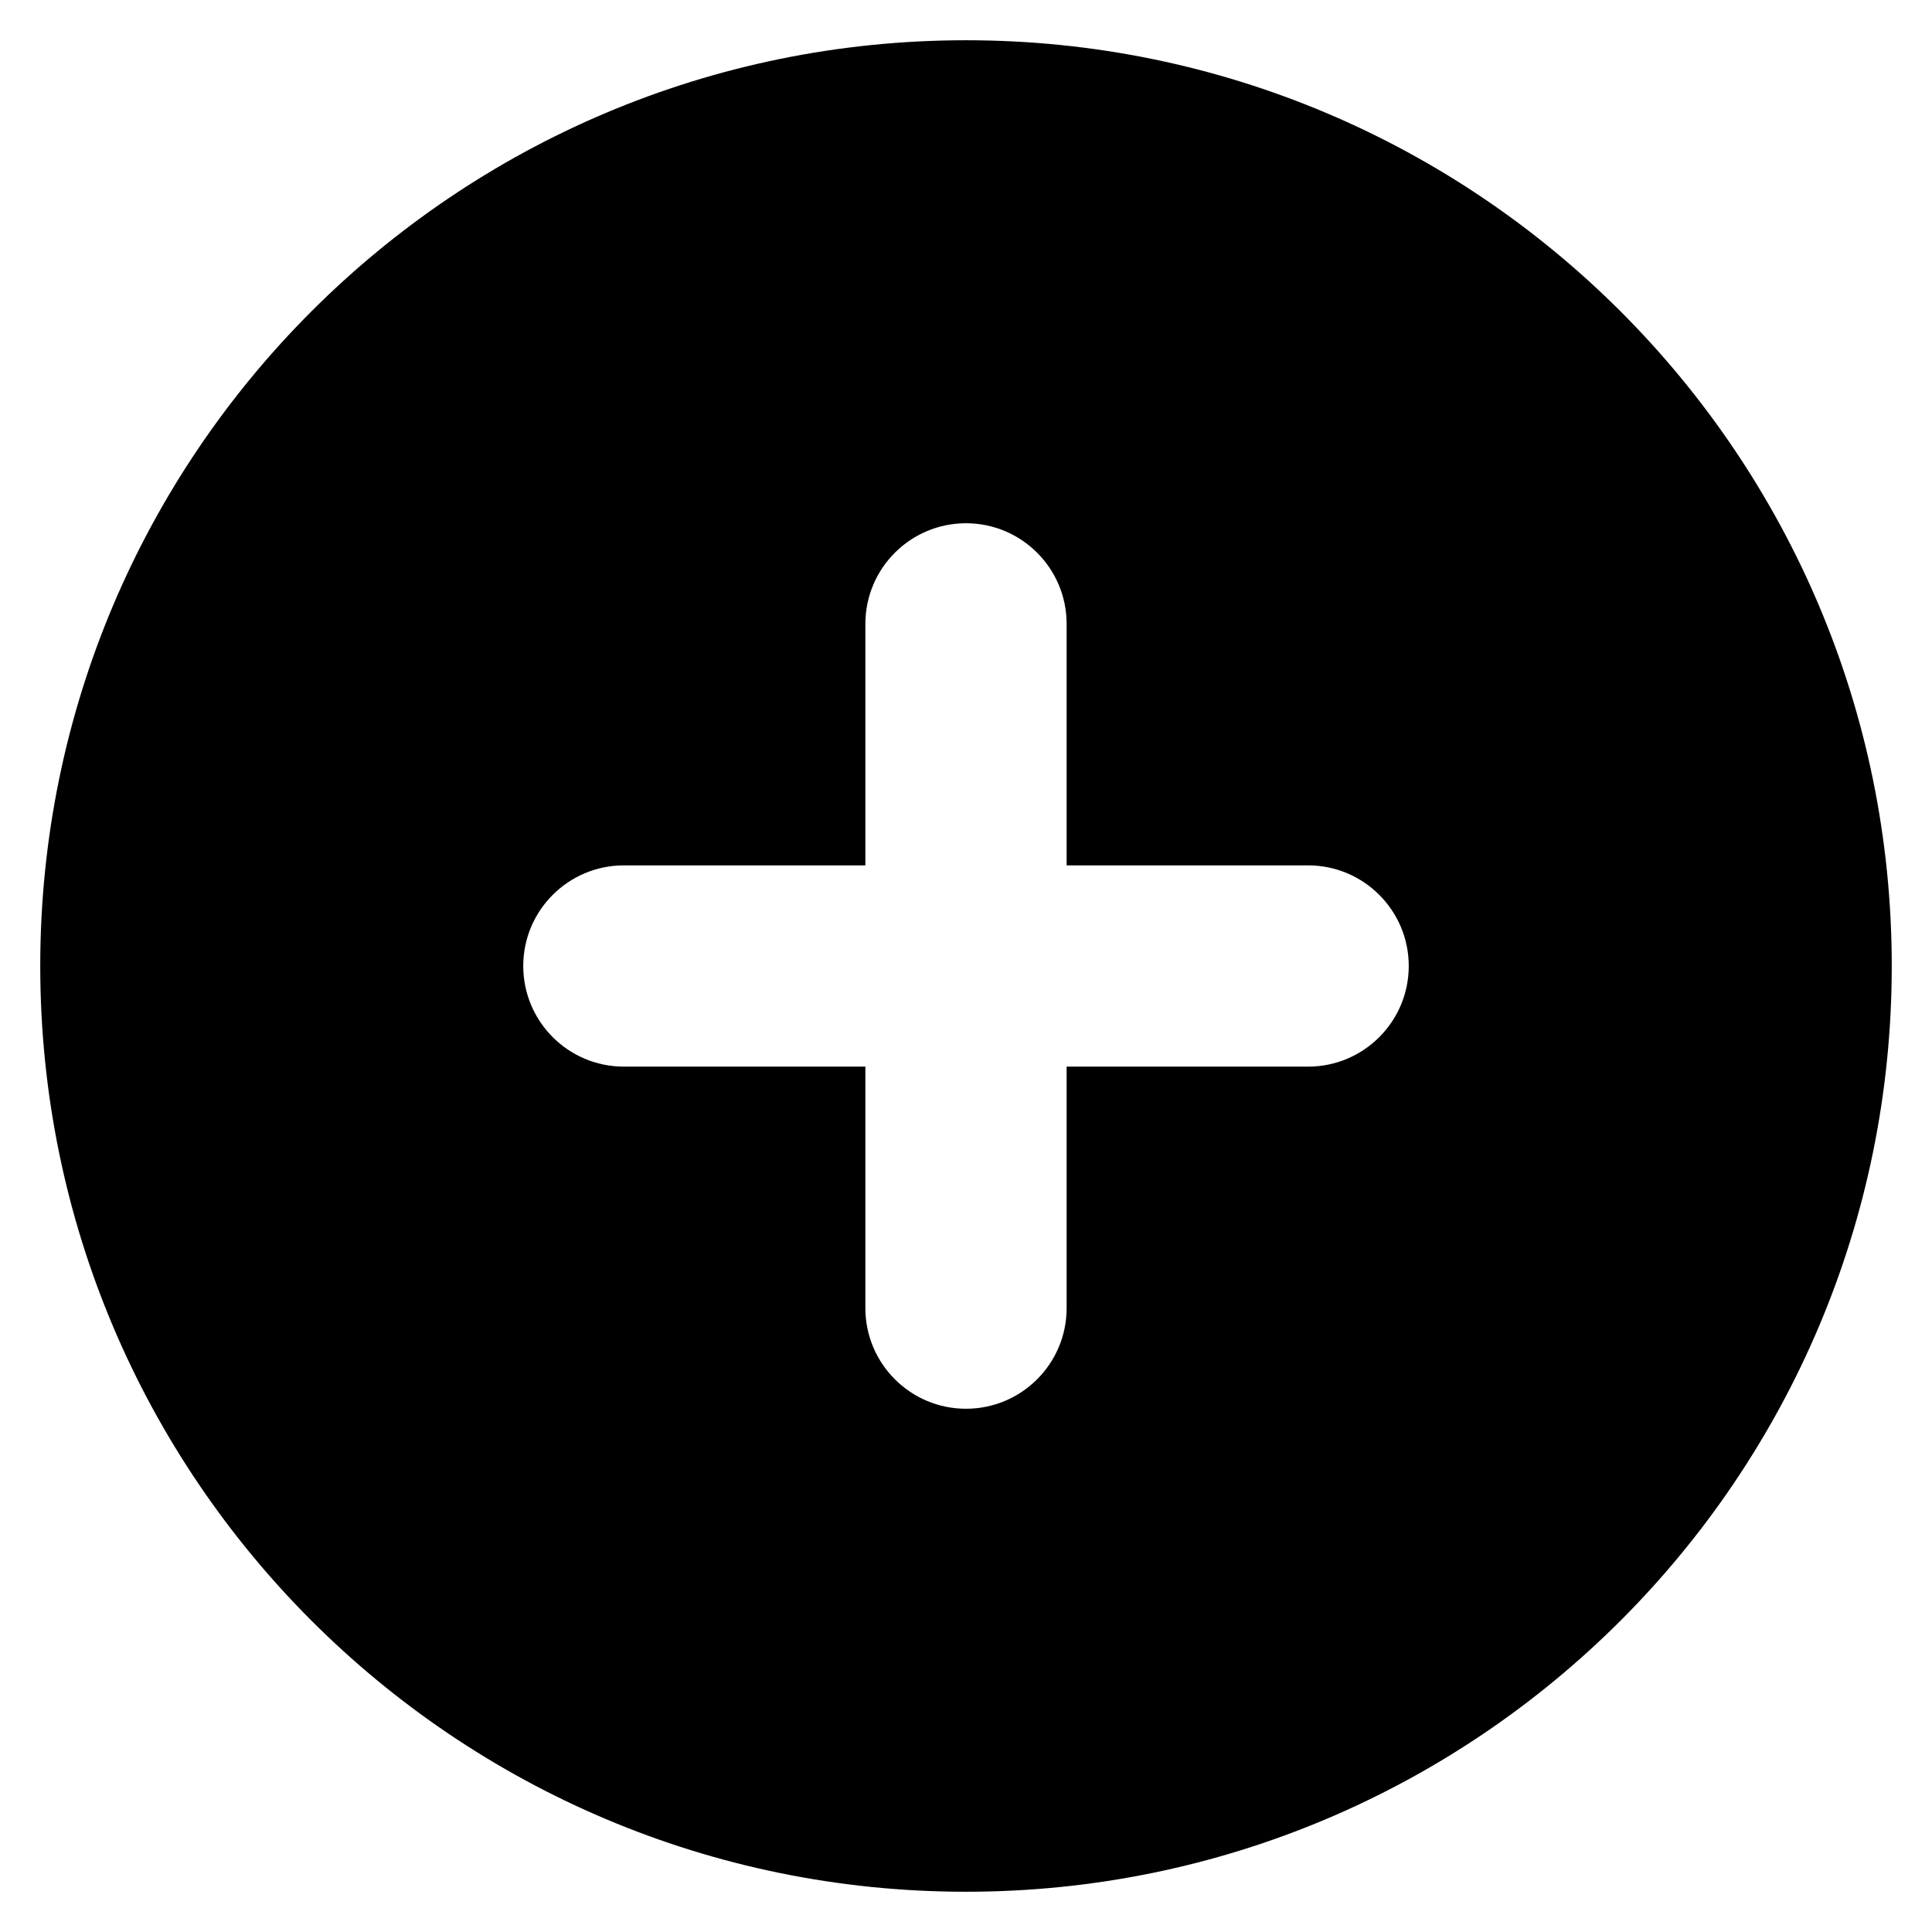
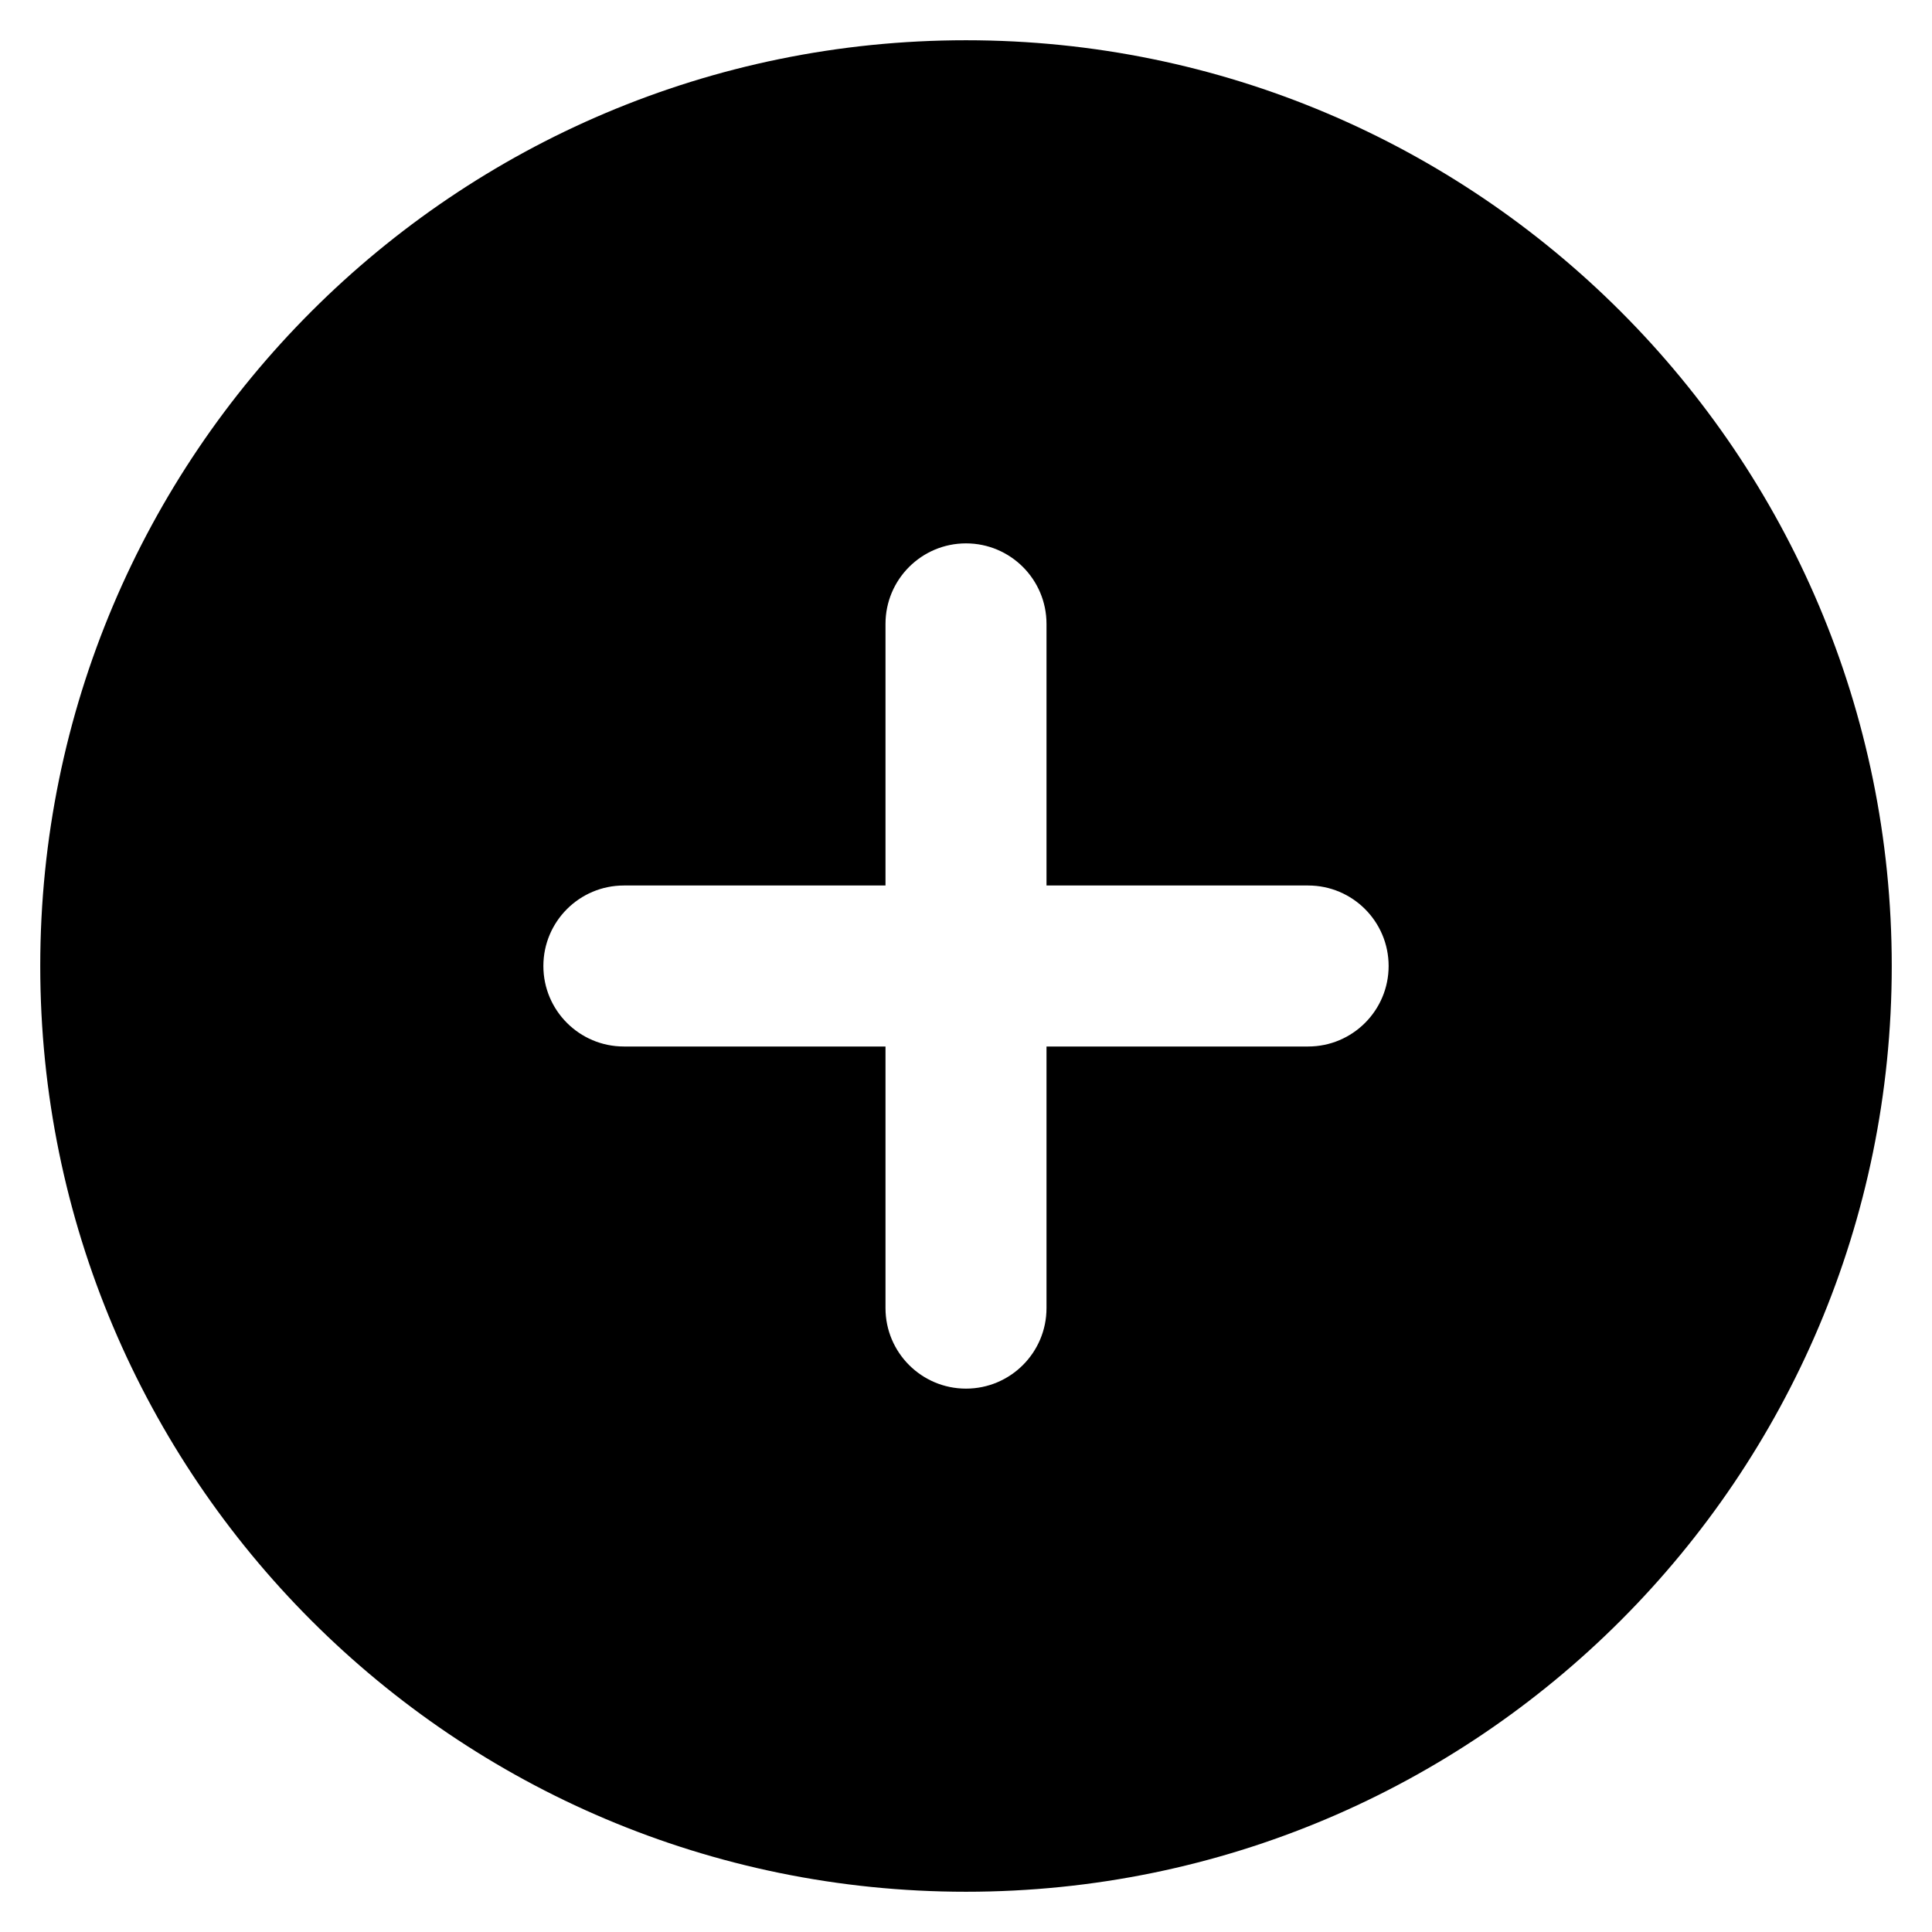
<svg xmlns="http://www.w3.org/2000/svg" width="24" height="24" viewBox="0 0 24 24" fill="none" data-fui-icon="PlusCircleBoldFilled24">
-   <path d="M12 0.5C18.351 0.5 23.5 5.649 23.5 12C23.5 18.351 18.351 23.5 12 23.5C5.649 23.5 0.5 18.351 0.5 12C0.5 5.649 5.649 0.5 12 0.5ZM12 6.5C11.31 6.5 10.75 7.06 10.75 7.75V10.75H7.75C7.06 10.75 6.5 11.31 6.5 12C6.5 12.69 7.06 13.25 7.75 13.25H10.75V16.25C10.75 16.94 11.31 17.5 12 17.5C12.69 17.5 13.25 16.94 13.25 16.25V13.25H16.25C16.94 13.25 17.5 12.69 17.5 12C17.5 11.31 16.94 10.75 16.25 10.75H13.25V7.75C13.25 7.06 12.69 6.5 12 6.5Z" fill="currentColor" />
+   <path d="M12 0.5C18.351 0.5 23.5 5.649 23.5 12C23.5 18.351 18.351 23.5 12 23.5C5.649 23.5 0.5 18.351 0.5 12C0.5 5.649 5.649 0.5 12 0.5ZM12 6.75C11.448 6.75 11 7.198 11 7.75V11H7.75C7.198 11 6.75 11.448 6.75 12C6.75 12.552 7.198 13 7.75 13H11V16.25C11 16.802 11.448 17.25 12 17.25C12.552 17.25 13 16.802 13 16.25V13H16.25C16.802 13 17.25 12.552 17.25 12C17.25 11.448 16.802 11 16.25 11H13V7.75C13 7.198 12.552 6.75 12 6.75Z" fill="currentColor" />
</svg>
